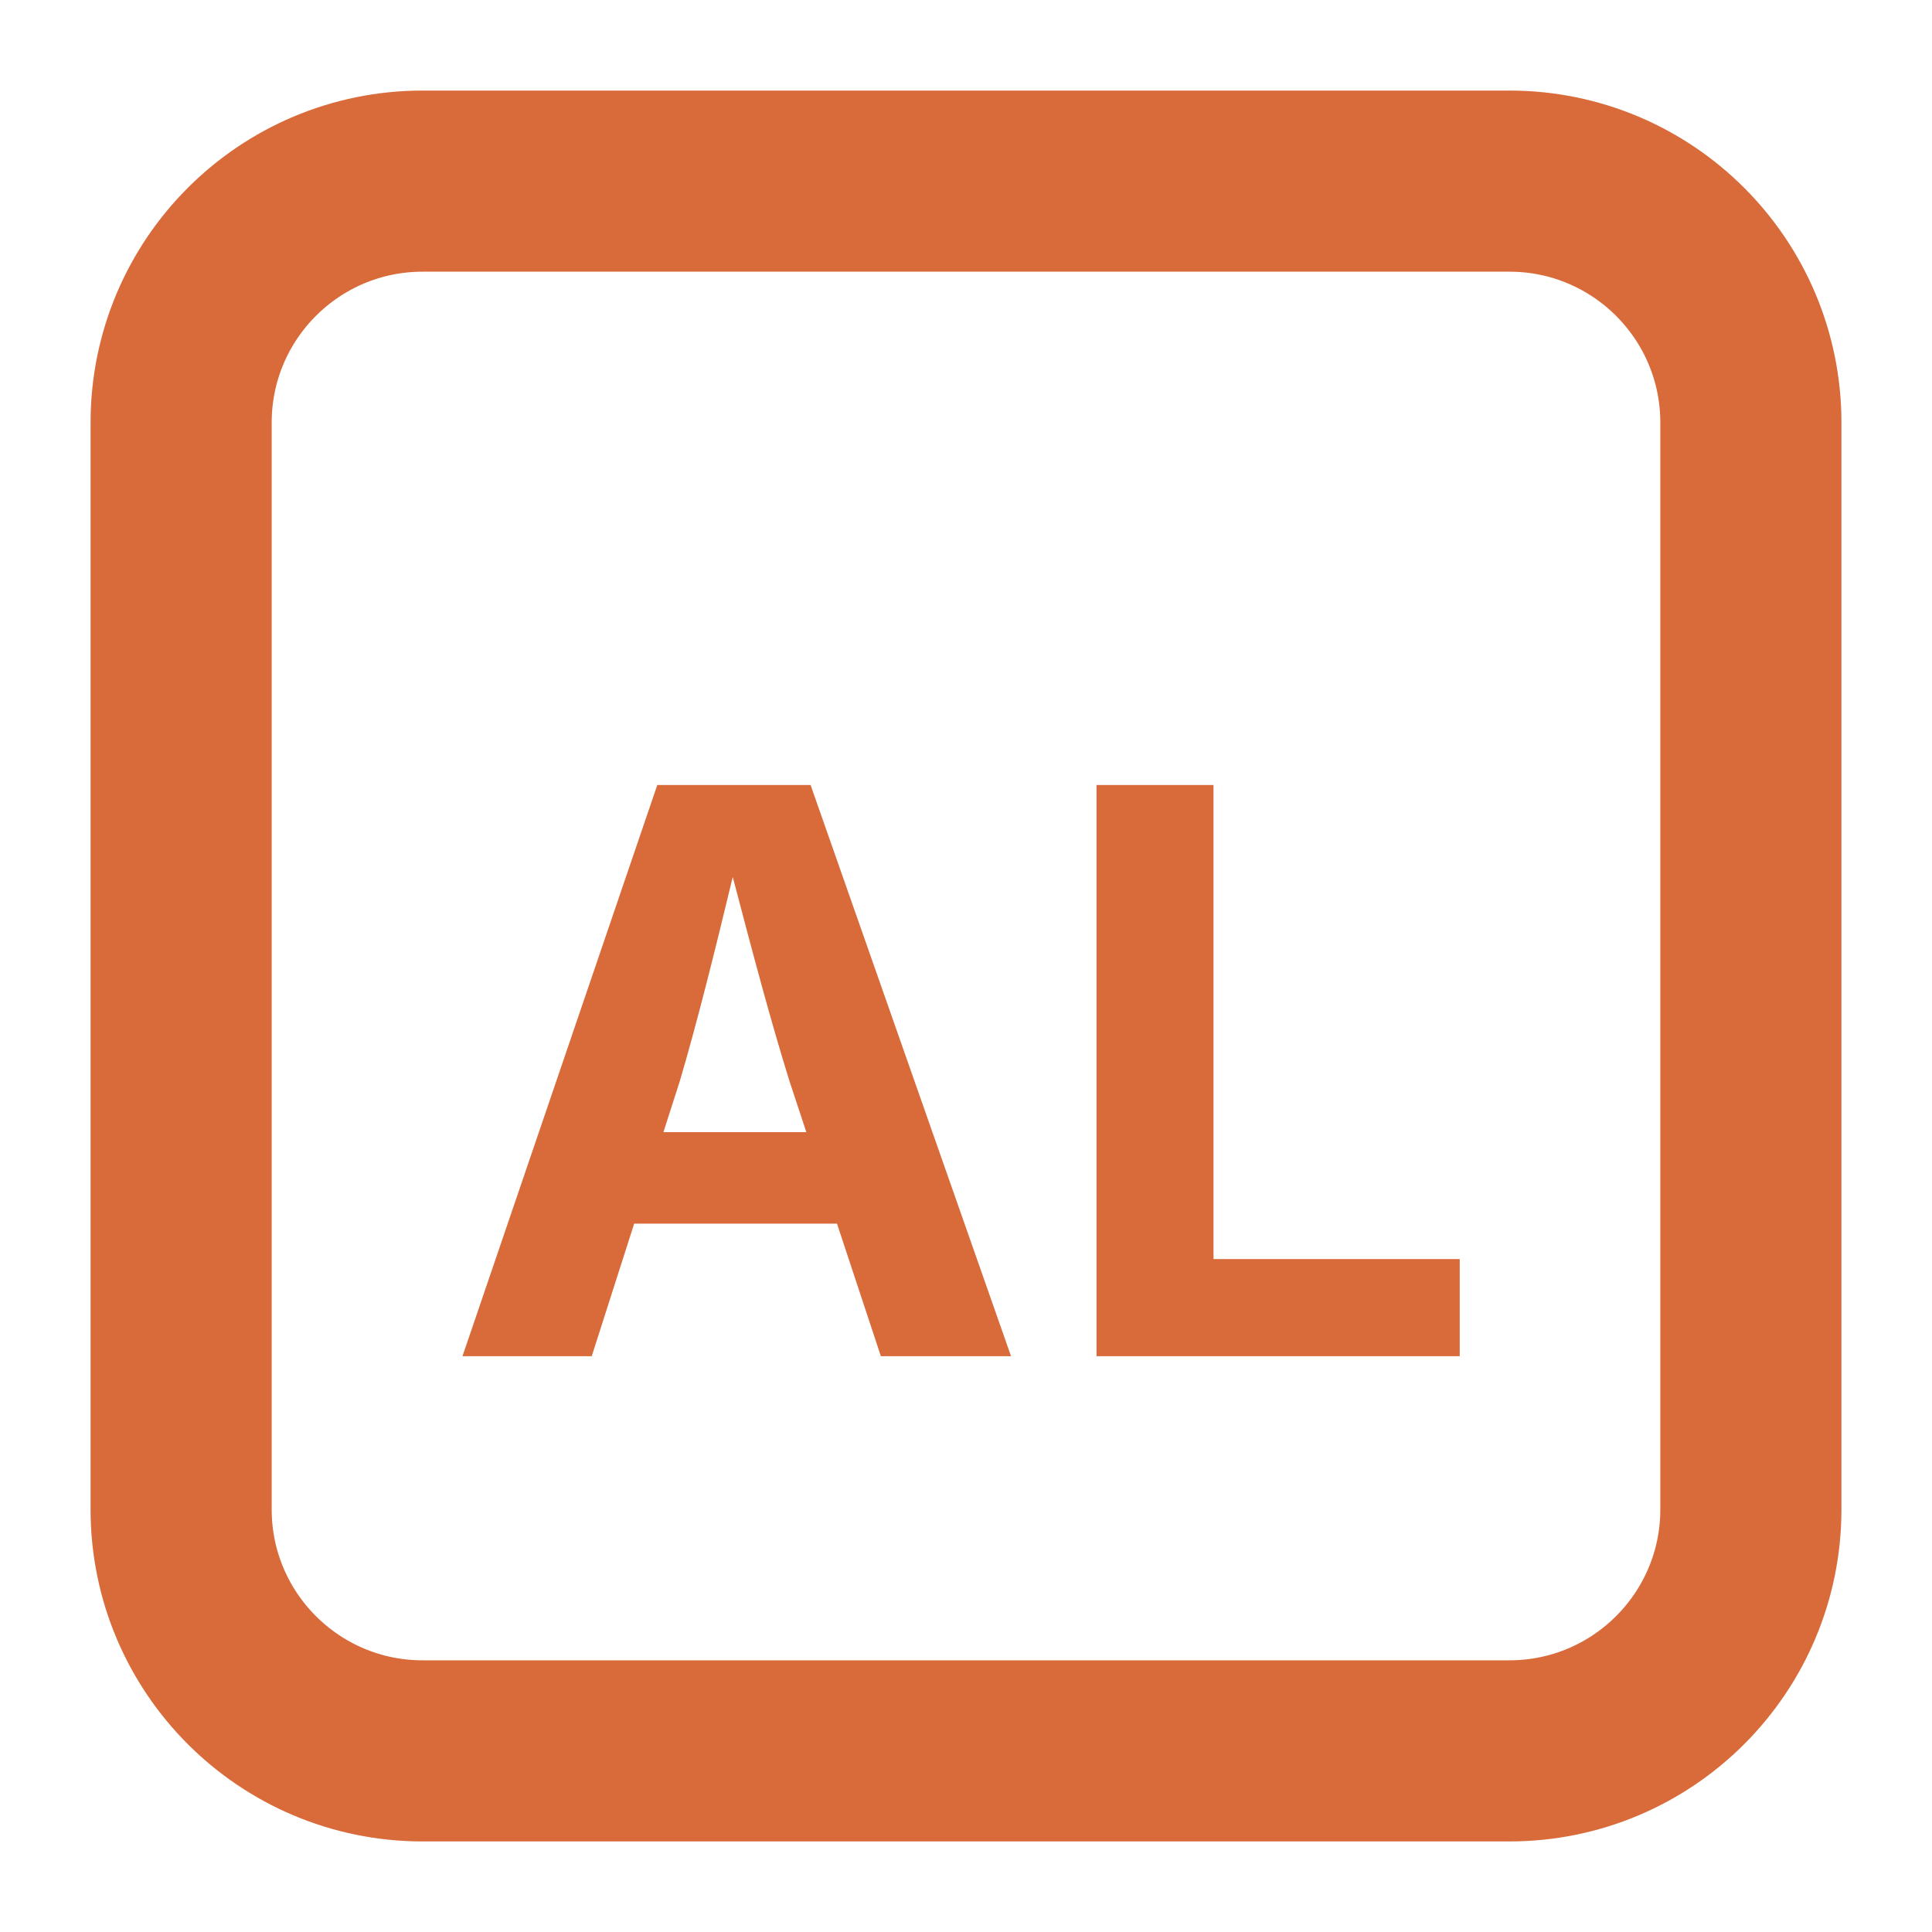
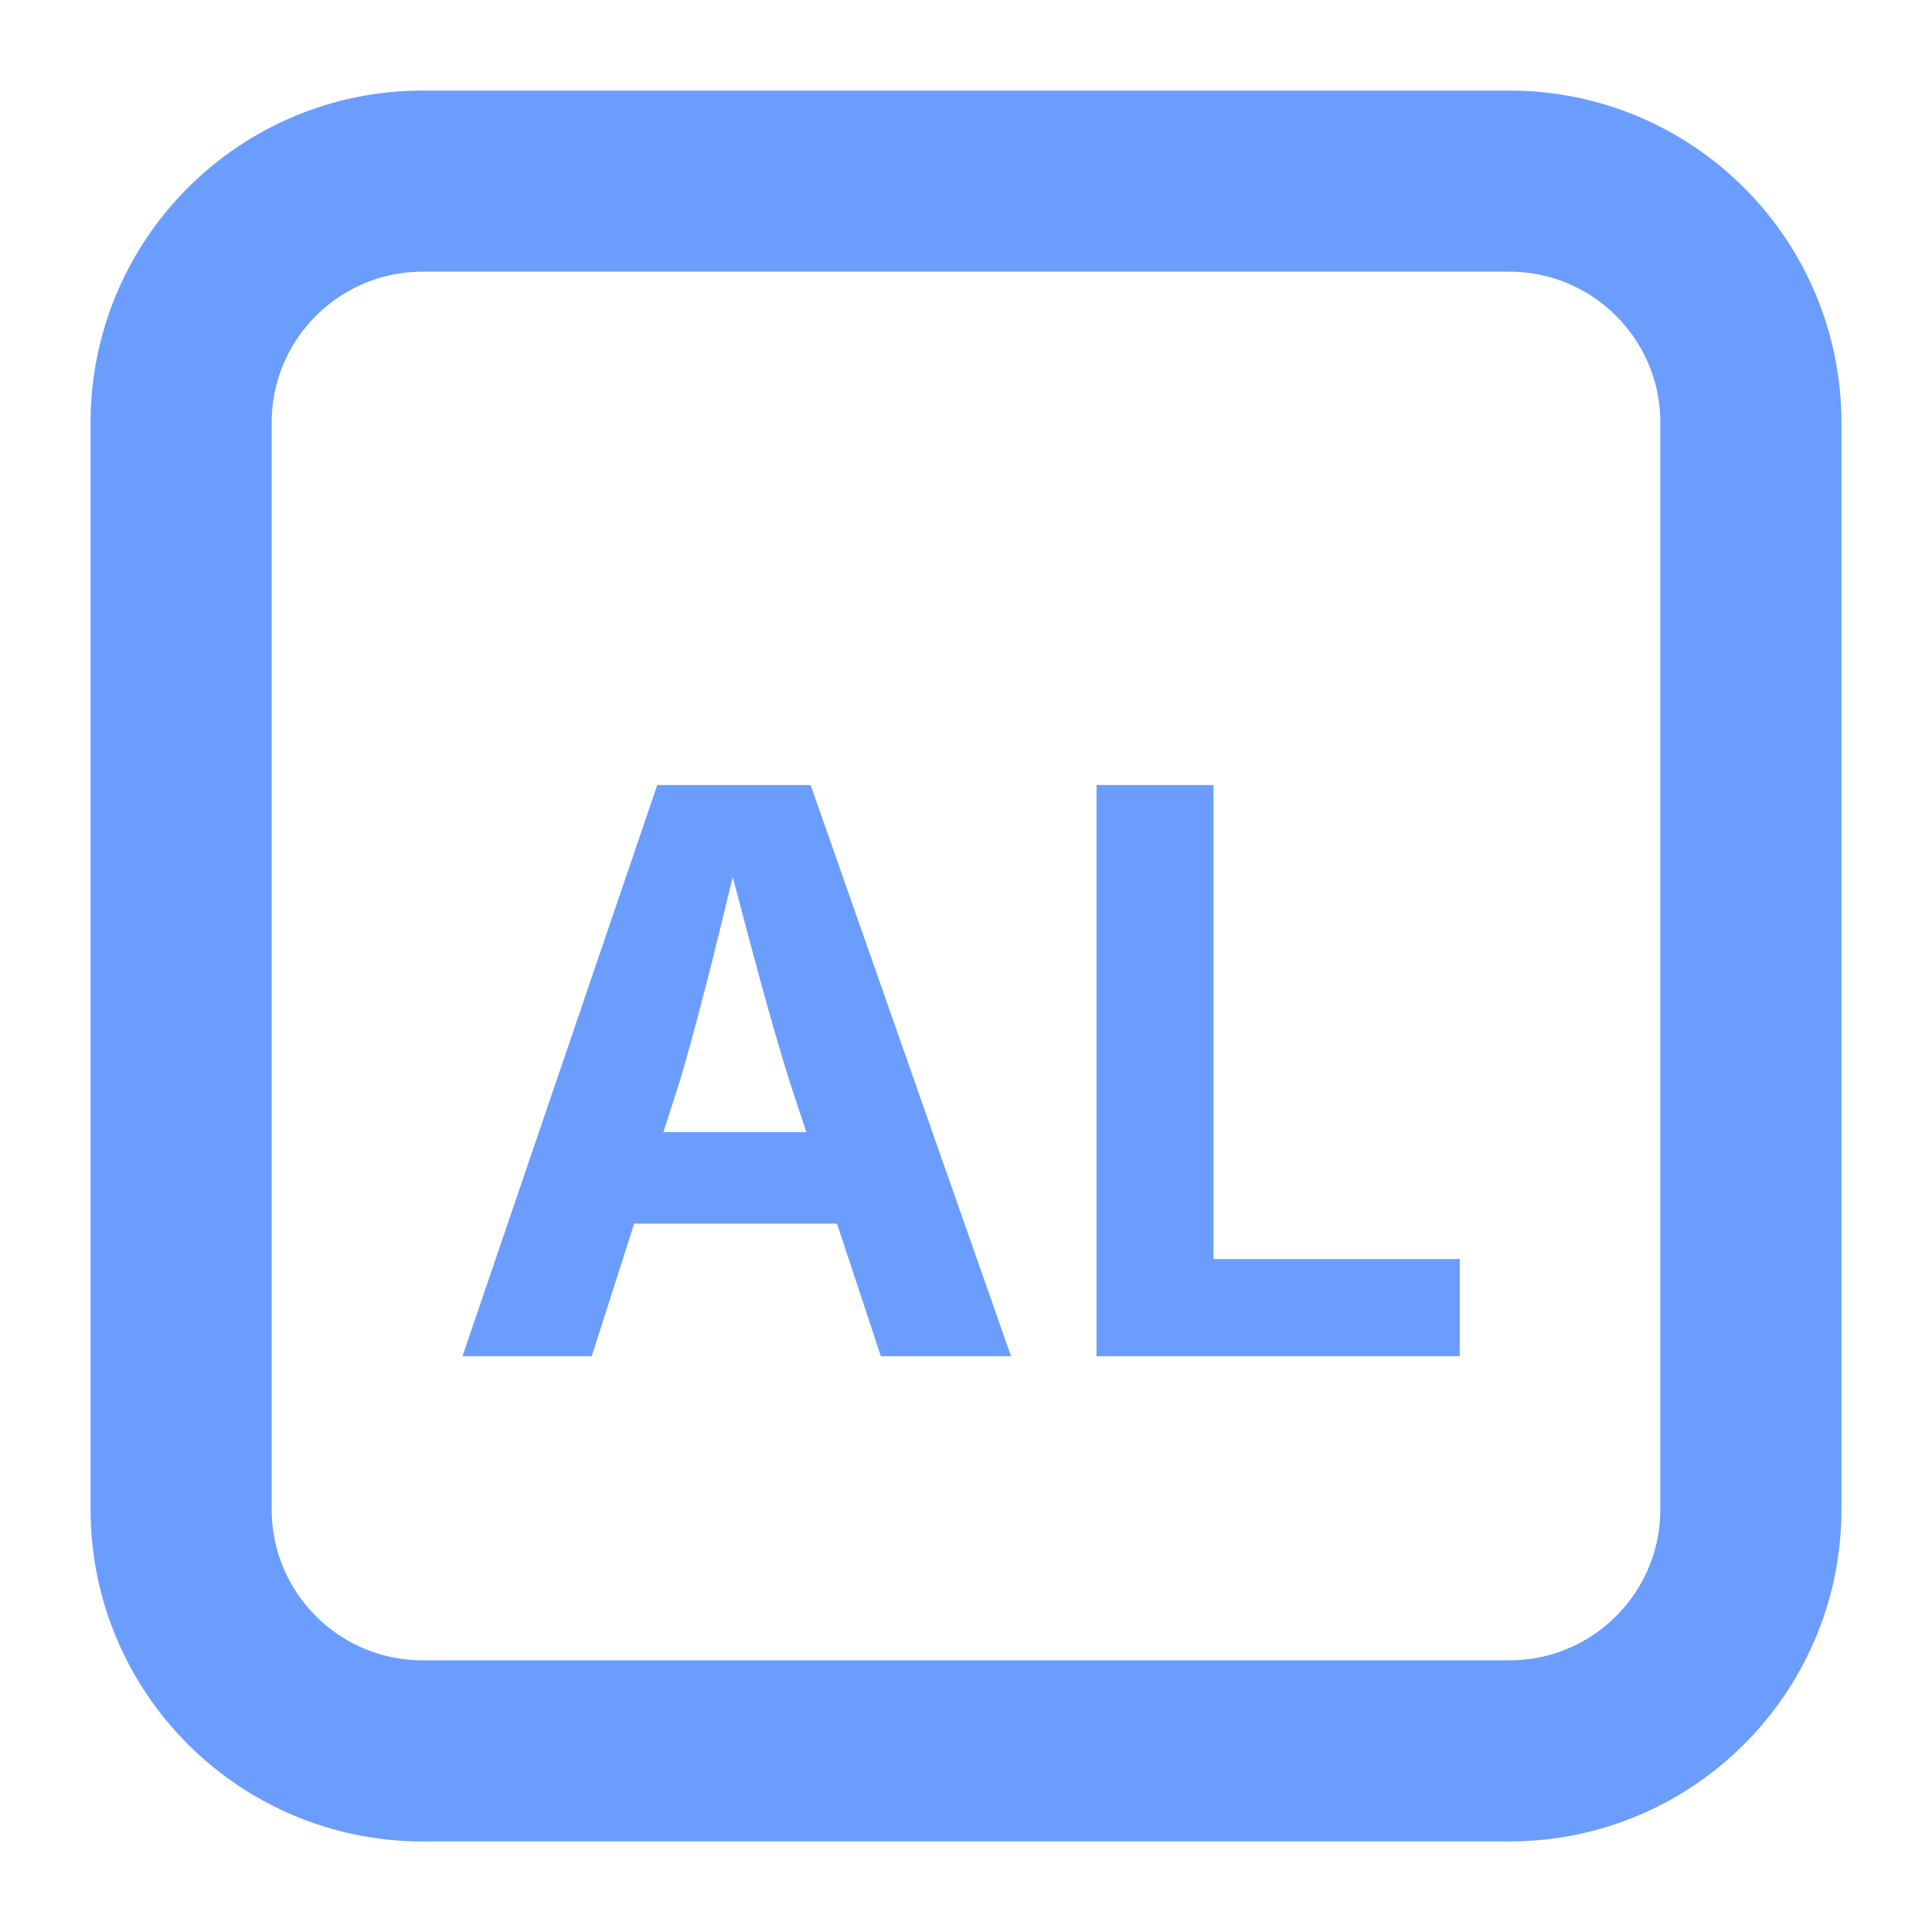
<svg xmlns="http://www.w3.org/2000/svg" viewBox="0 0 64 64">
-   <rect x="6" y="6" width="52" height="52" rx="8" fill="none" stroke="#d96b3b" stroke-width="6" />
-   <text x="50%" y="55%" text-anchor="middle" dominant-baseline="middle" font-family="ui-sans-serif, system-ui, -apple-system, 'Segoe UI', sans-serif" font-weight="700" font-size="26" fill="#d96b3b" letter-spacing="0.5">AL</text>
+   <rect x="6" y="6" width="52" height="52" rx="8" fill="none" stroke="#6b9dff" stroke-width="6" />
+   <text x="50%" y="55%" text-anchor="middle" dominant-baseline="middle" font-family="ui-sans-serif, system-ui, -apple-system, 'Segoe UI', sans-serif" font-weight="700" font-size="26" fill="#6b9dff" letter-spacing="0.5">AL</text>
</svg>
